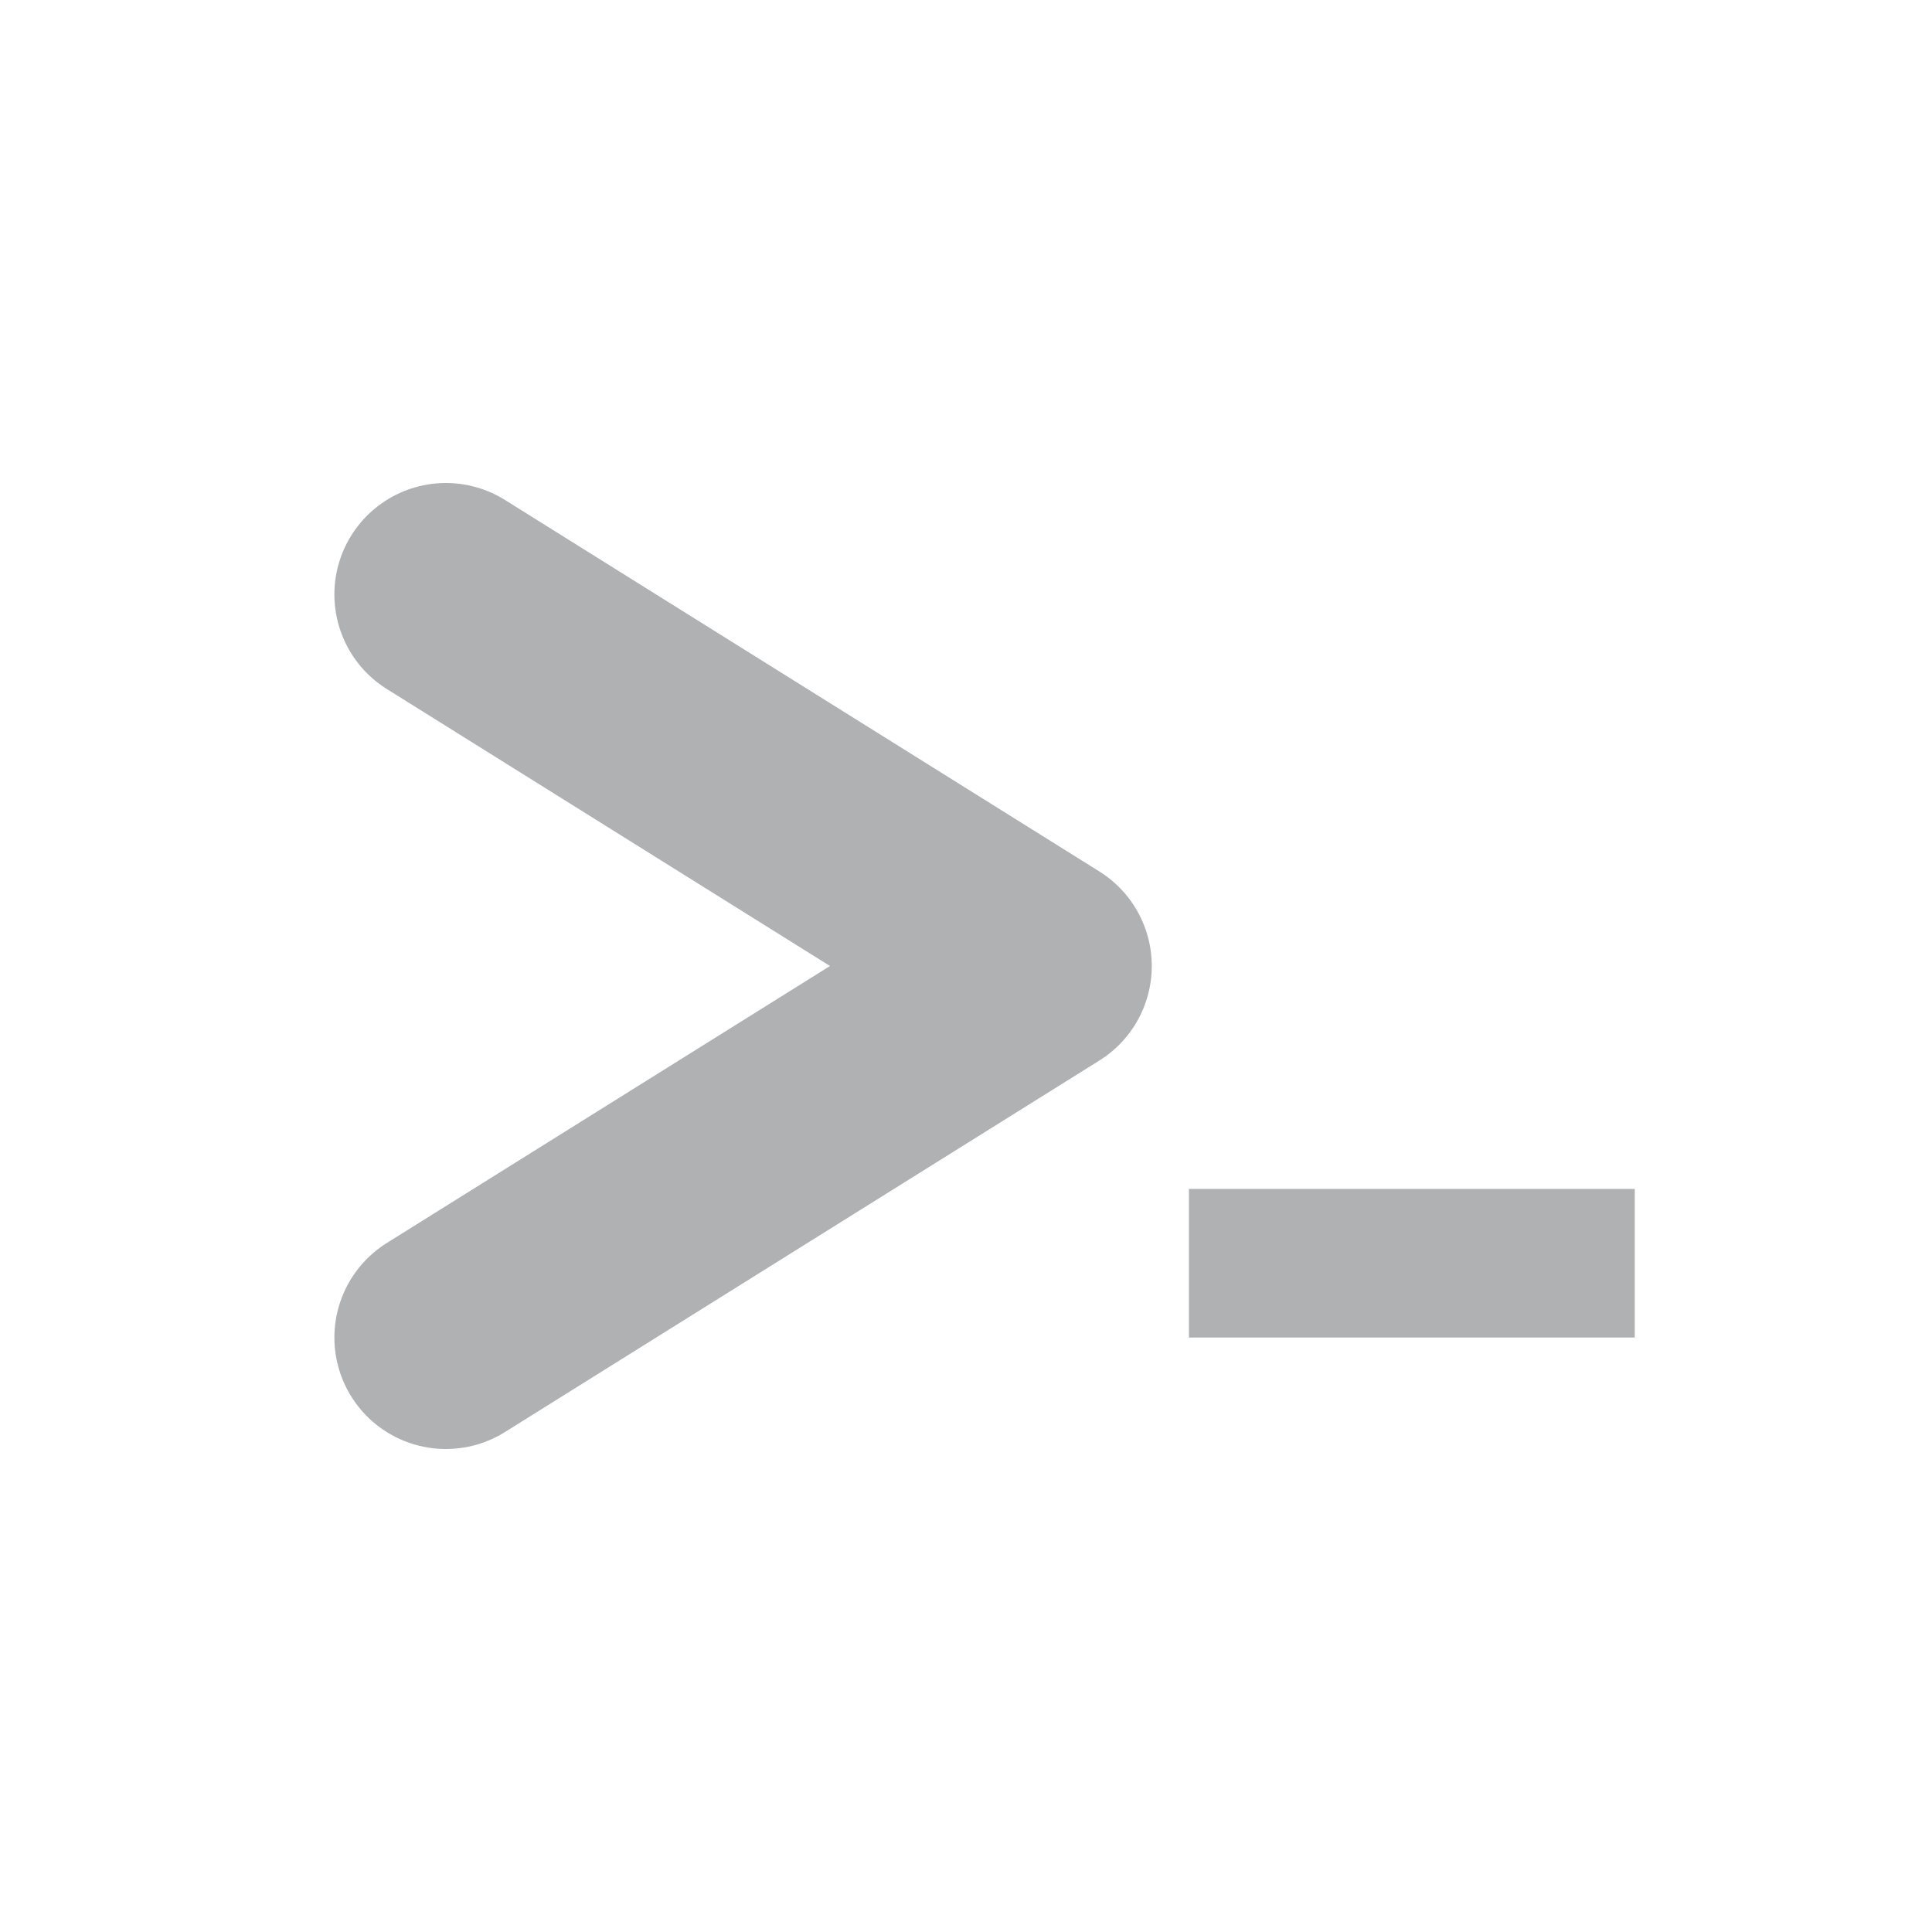
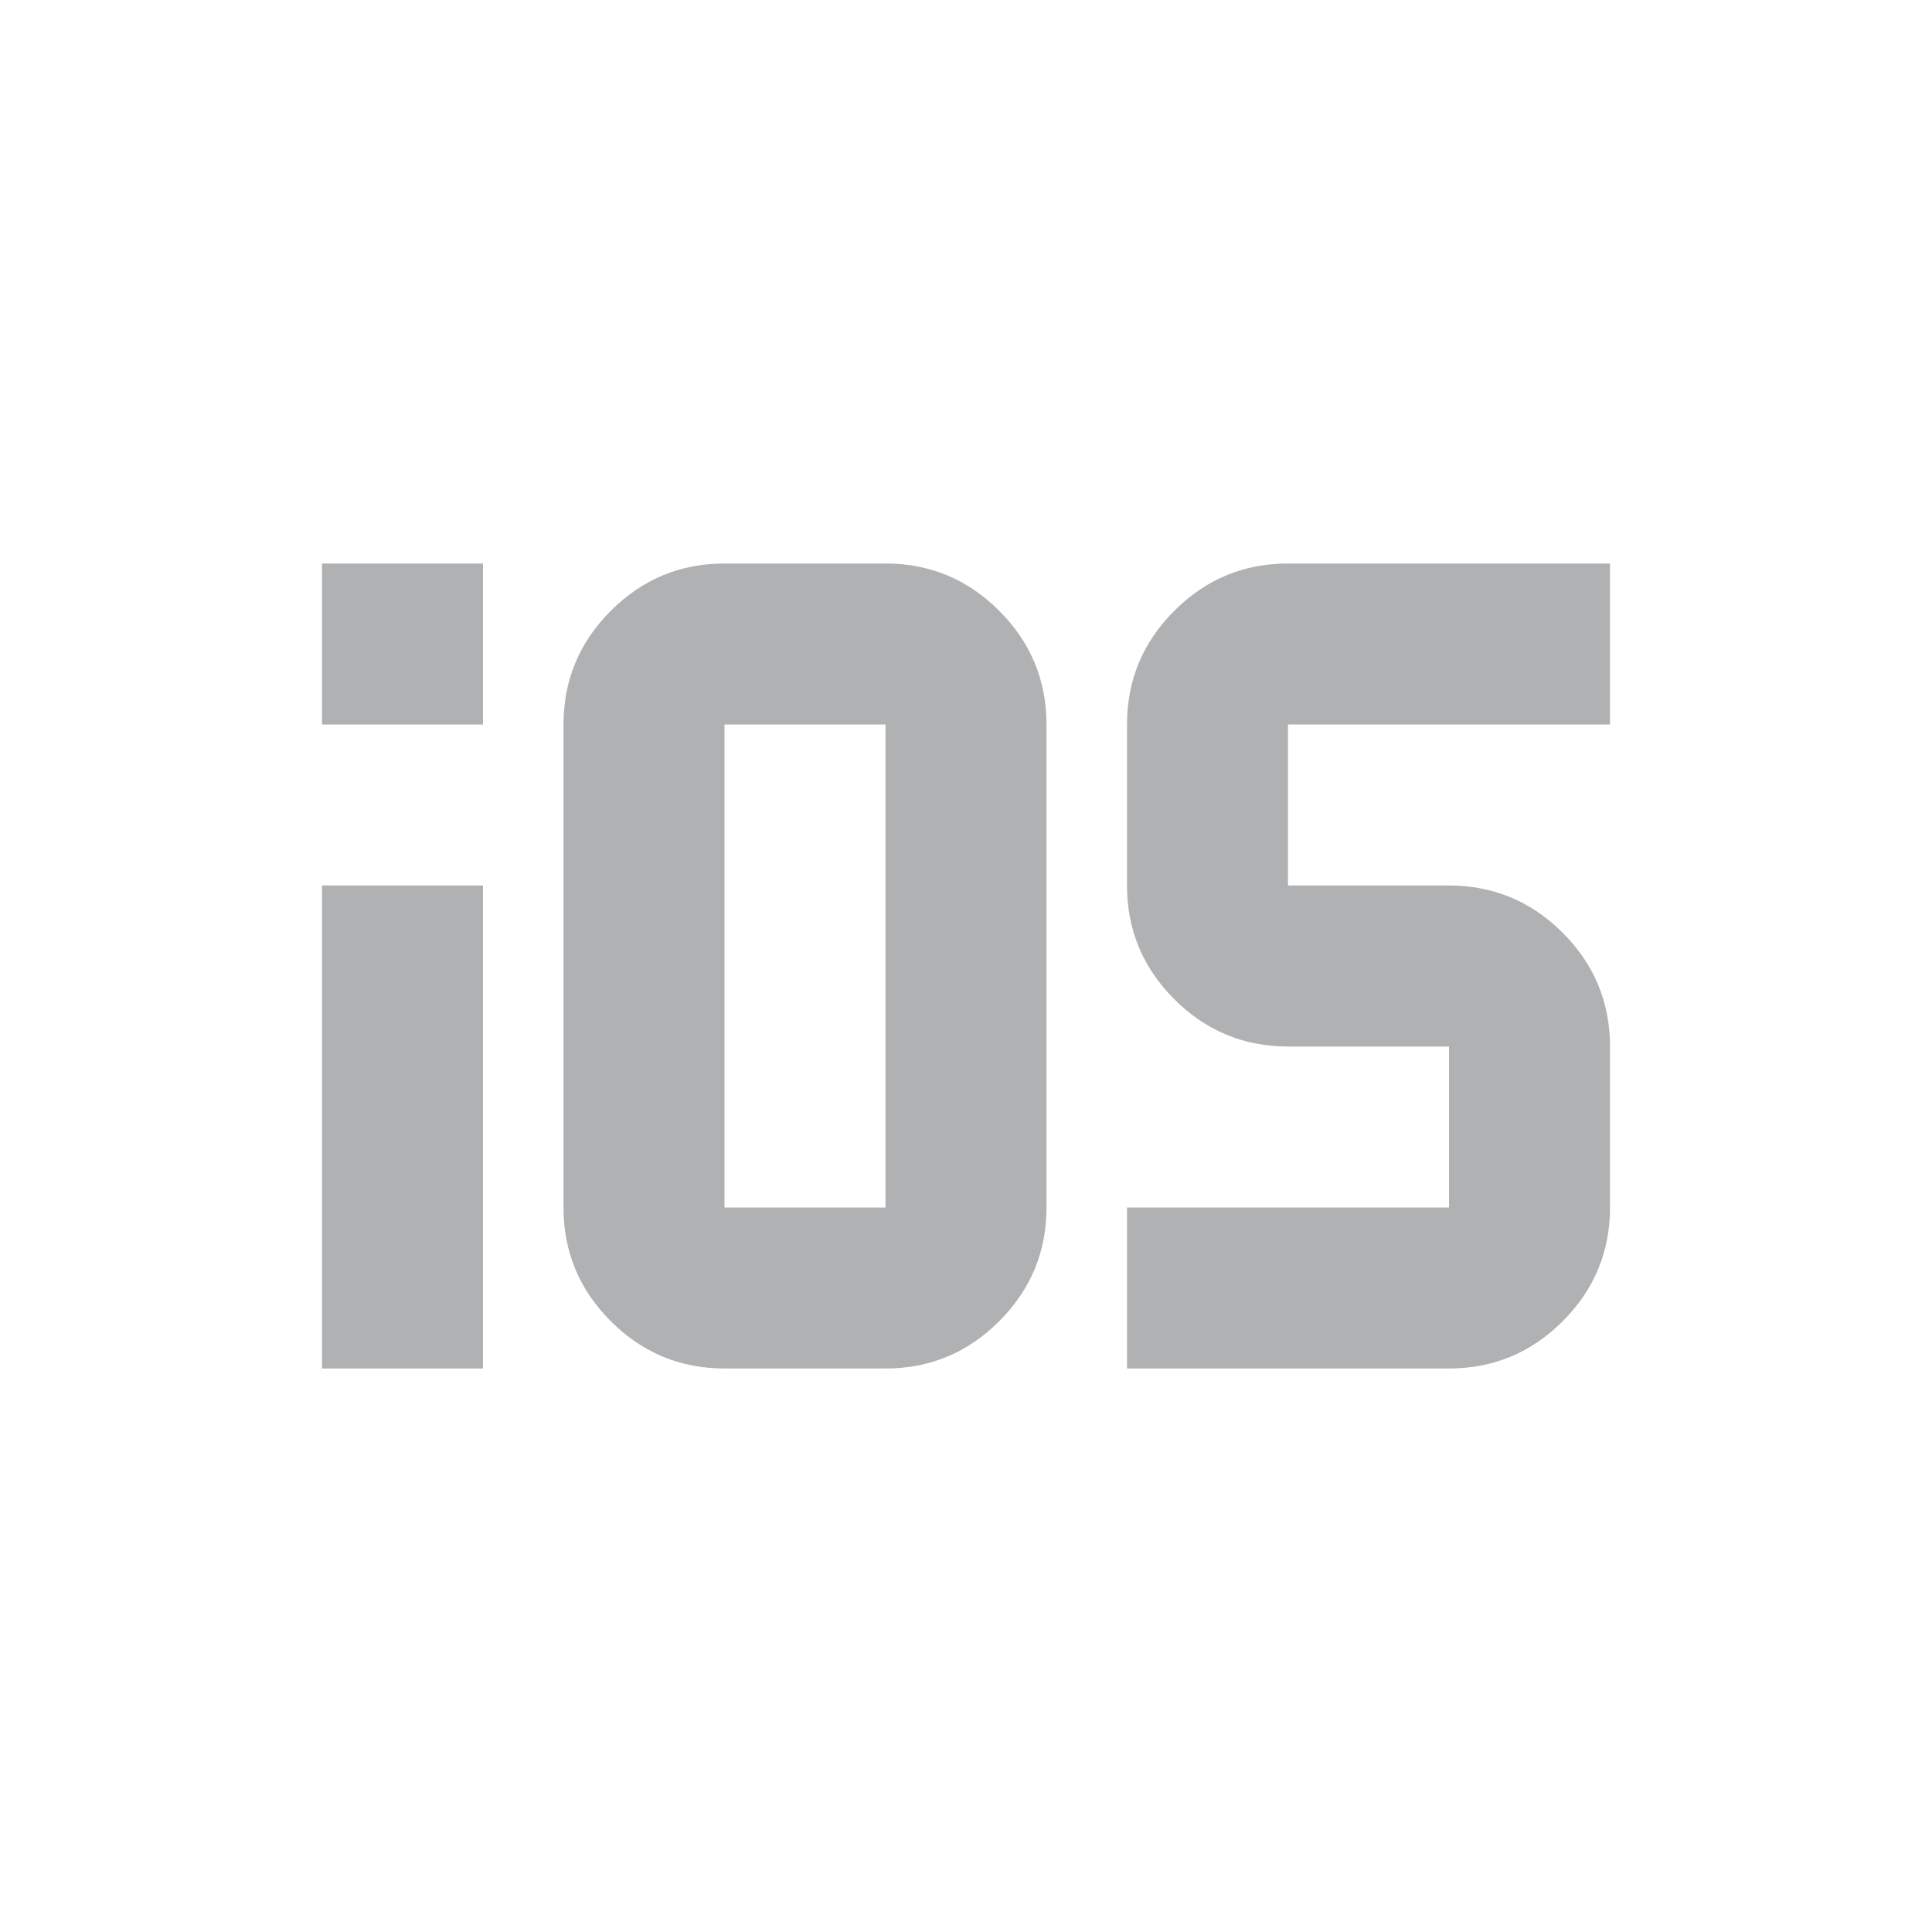
- <svg xmlns="http://www.w3.org/2000/svg" width="13" height="13" viewBox="0 0 13 13" fill="none">
-   <path d="M3 4 L7 6.5 L3 9" stroke="#AFB1B3" stroke-width="1.5" stroke-linecap="round" stroke-linejoin="round" />
-   <rect x="8" y="8" width="3" height="1" fill="#AFB1B3" />
+ <svg xmlns="http://www.w3.org/2000/svg" width="13" height="13" viewBox="0 -960 960 960" fill="#AFB1B3">
+   <path d="M160-600v-80h80v80h-80Zm0 320v-240h80v240h-80Zm280 0h-80q-33 0-56.5-23.5T280-360v-240q0-33 23.5-56.5T360-680h80q33 0 56.5 23.5T520-600v240q0 33-23.5 56.5T440-280Zm-80-80h80v-240h-80v240Zm200 80v-80h160v-80h-80q-33 0-56.5-23.5T560-520v-80q0-33 23.5-56.5T640-680h160v80H640v80h80q33 0 56.5 23.5T800-440v80q0 33-23.5 56.5T720-280H560Z" />
</svg>
